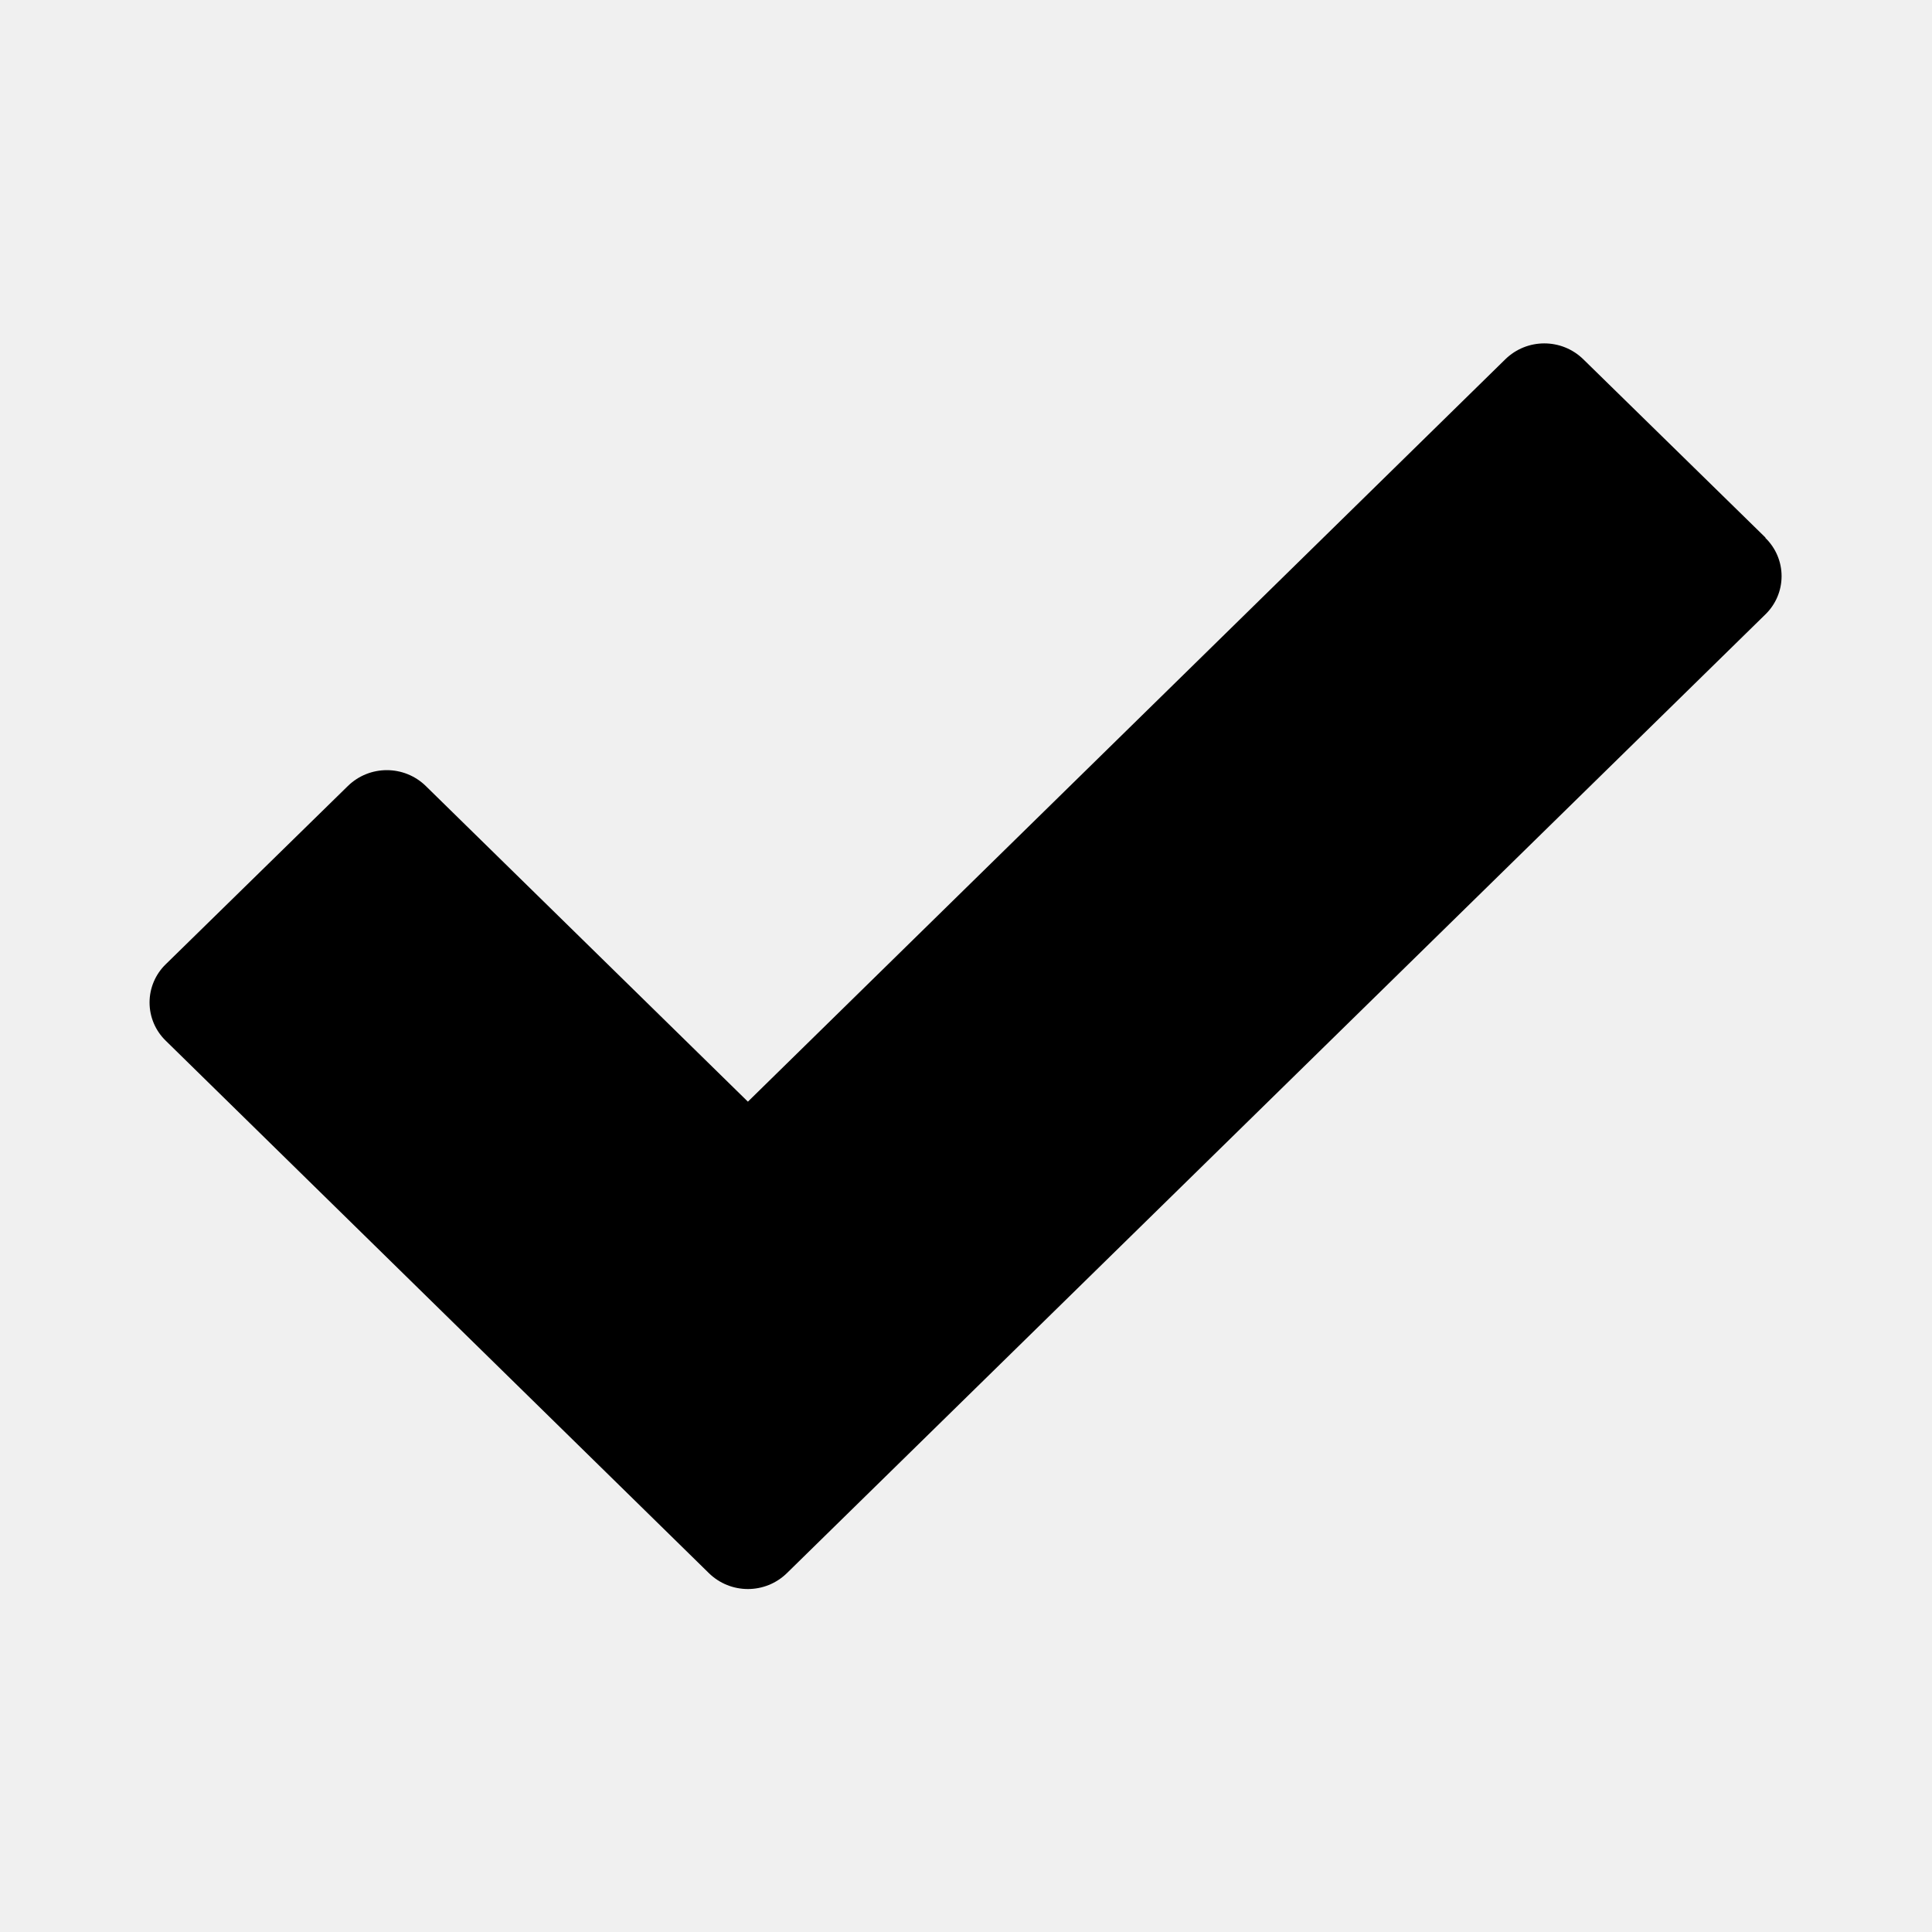
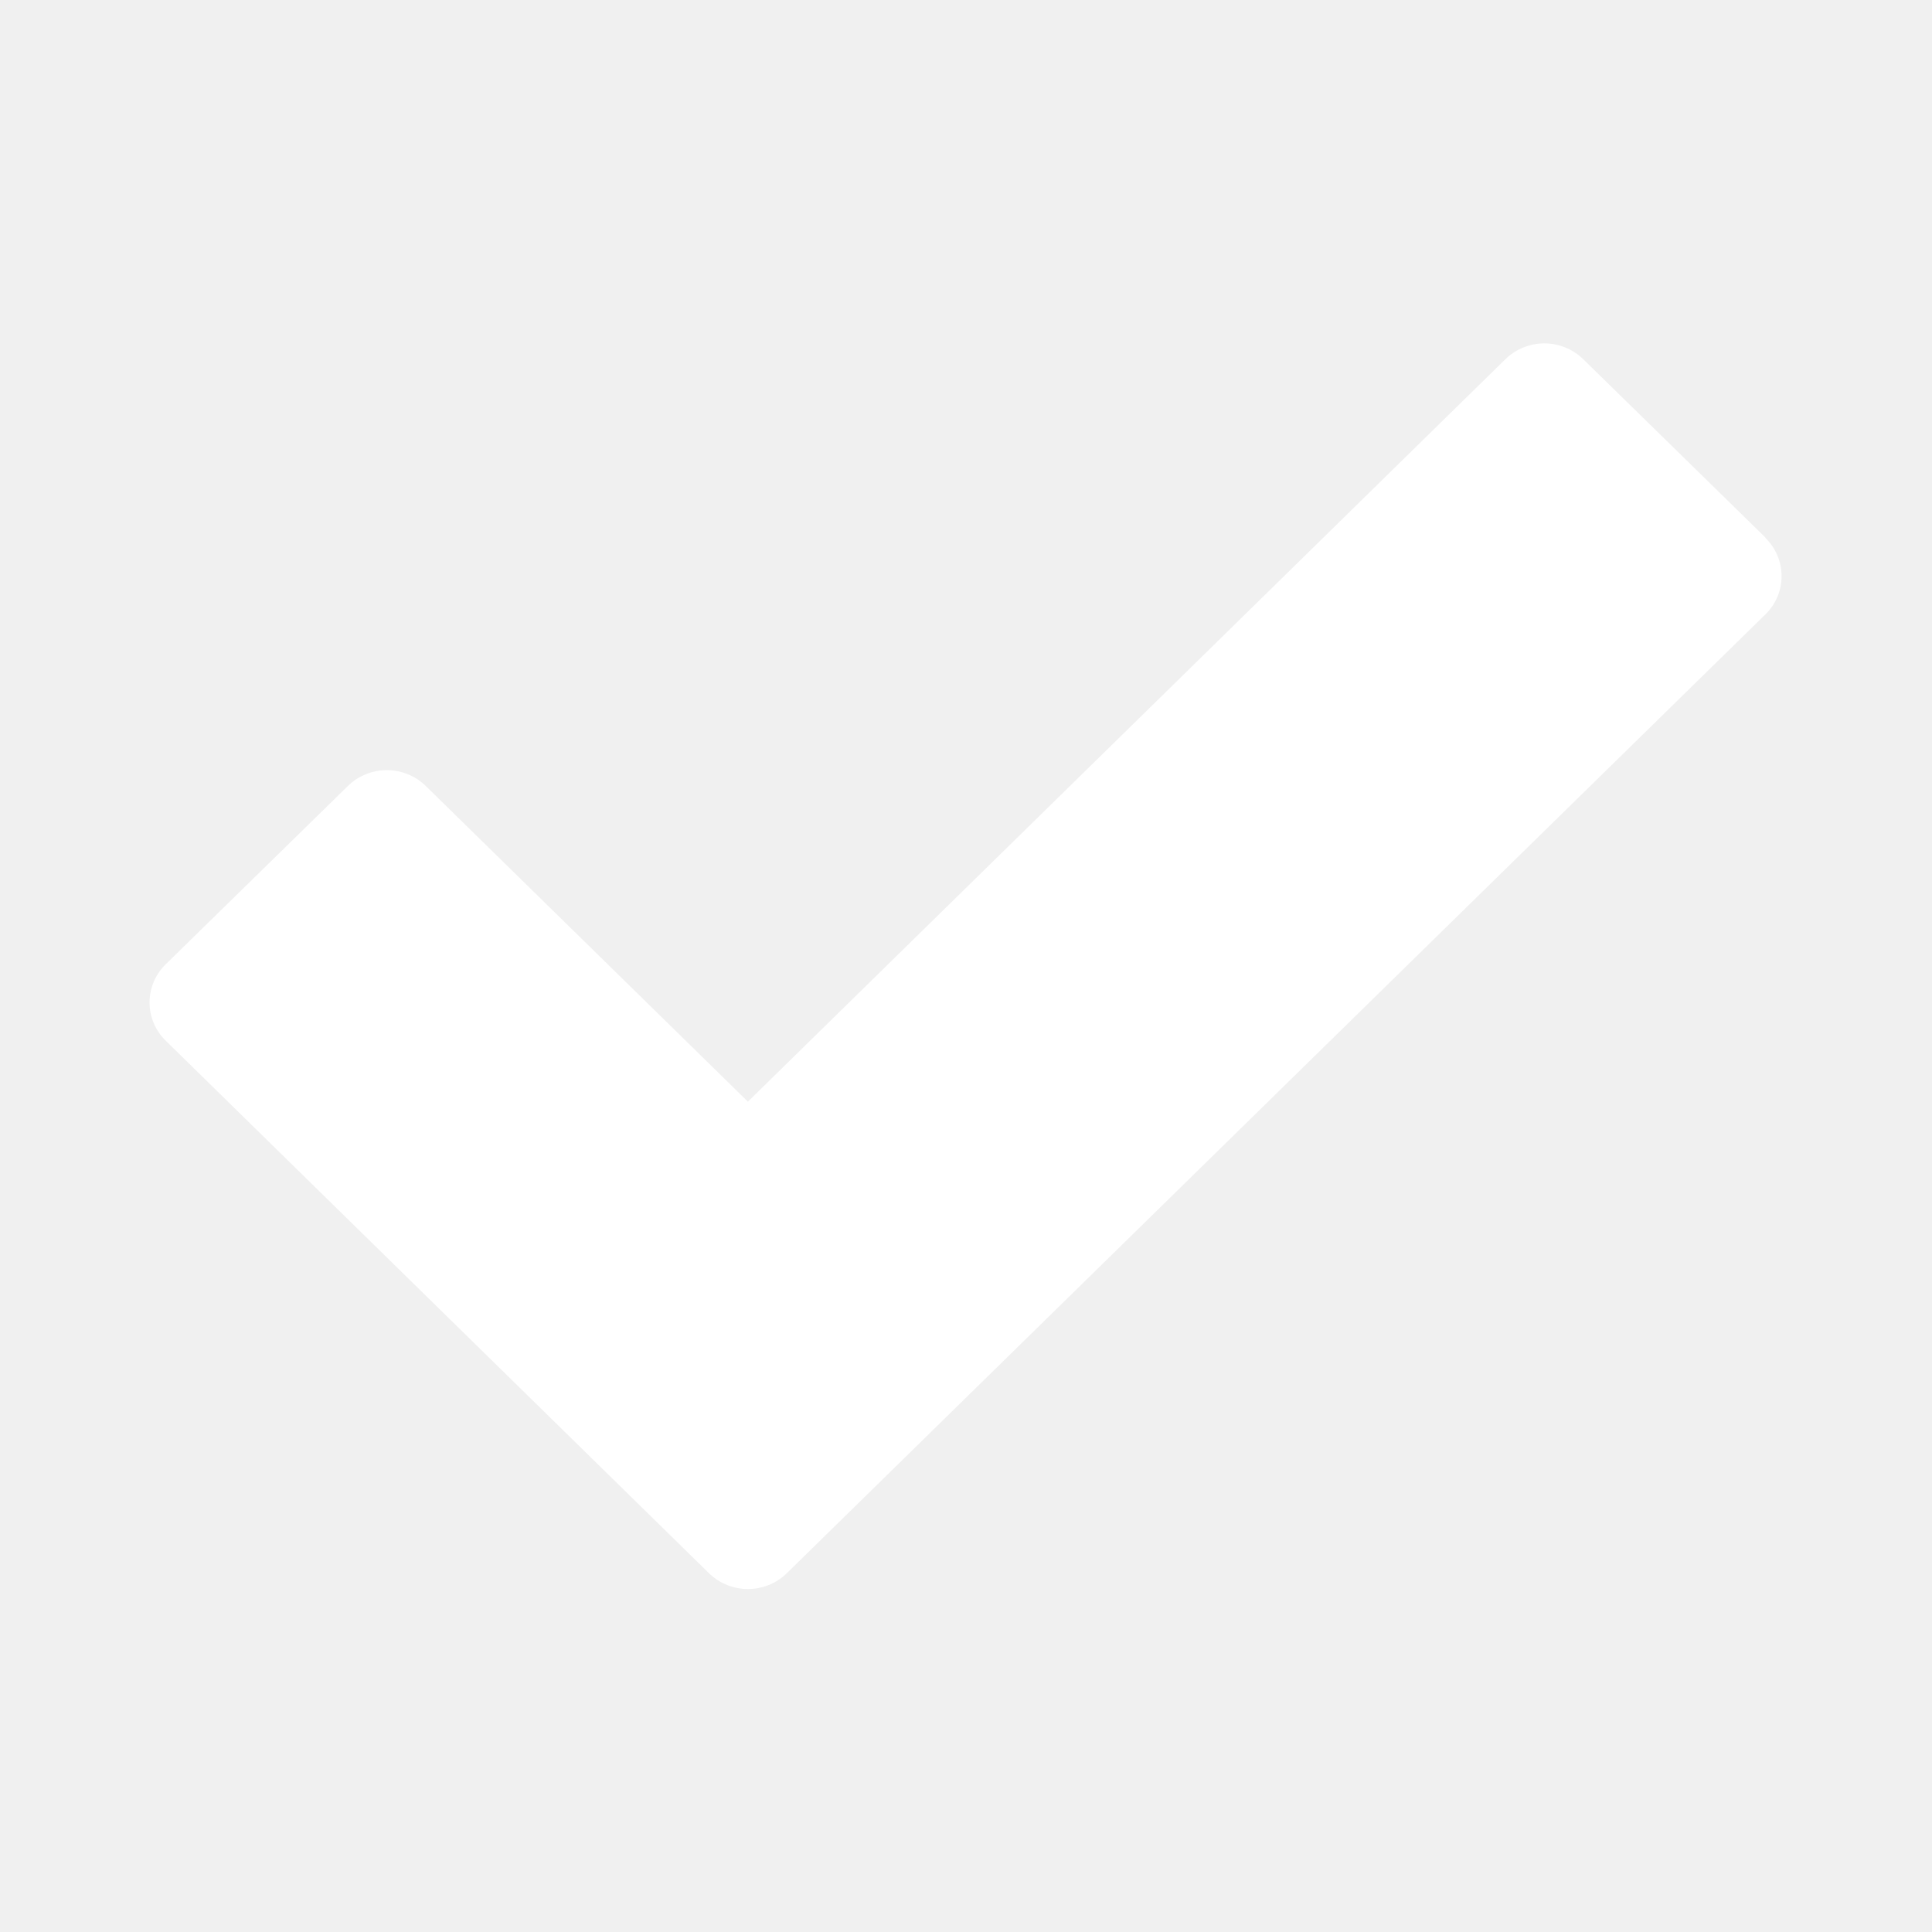
<svg xmlns="http://www.w3.org/2000/svg" viewBox="0 0 45 45">
+   <defs>
+     <style>
+       .layer-1 {
+         fill: #FFFFFF;
+       }
+     </style>
+   </defs>
  <path class="layer-1" d="M1105.64,3697.12l-4.24-4.15a1.3,1.3,0,0,0-1.82,0l-17.64,17.29-7.5-7.35a1.3,1.3,0,0,0-1.82,0l-4.24,4.15a1.24,1.24,0,0,0,0,1.78l12.65,12.4a1.3,1.3,0,0,0,1.82,0l22.79-22.33a1.24,1.24,0,0,0,0-1.78Z" transform="translate(-1064.52 -3684.6)" />
</svg>
